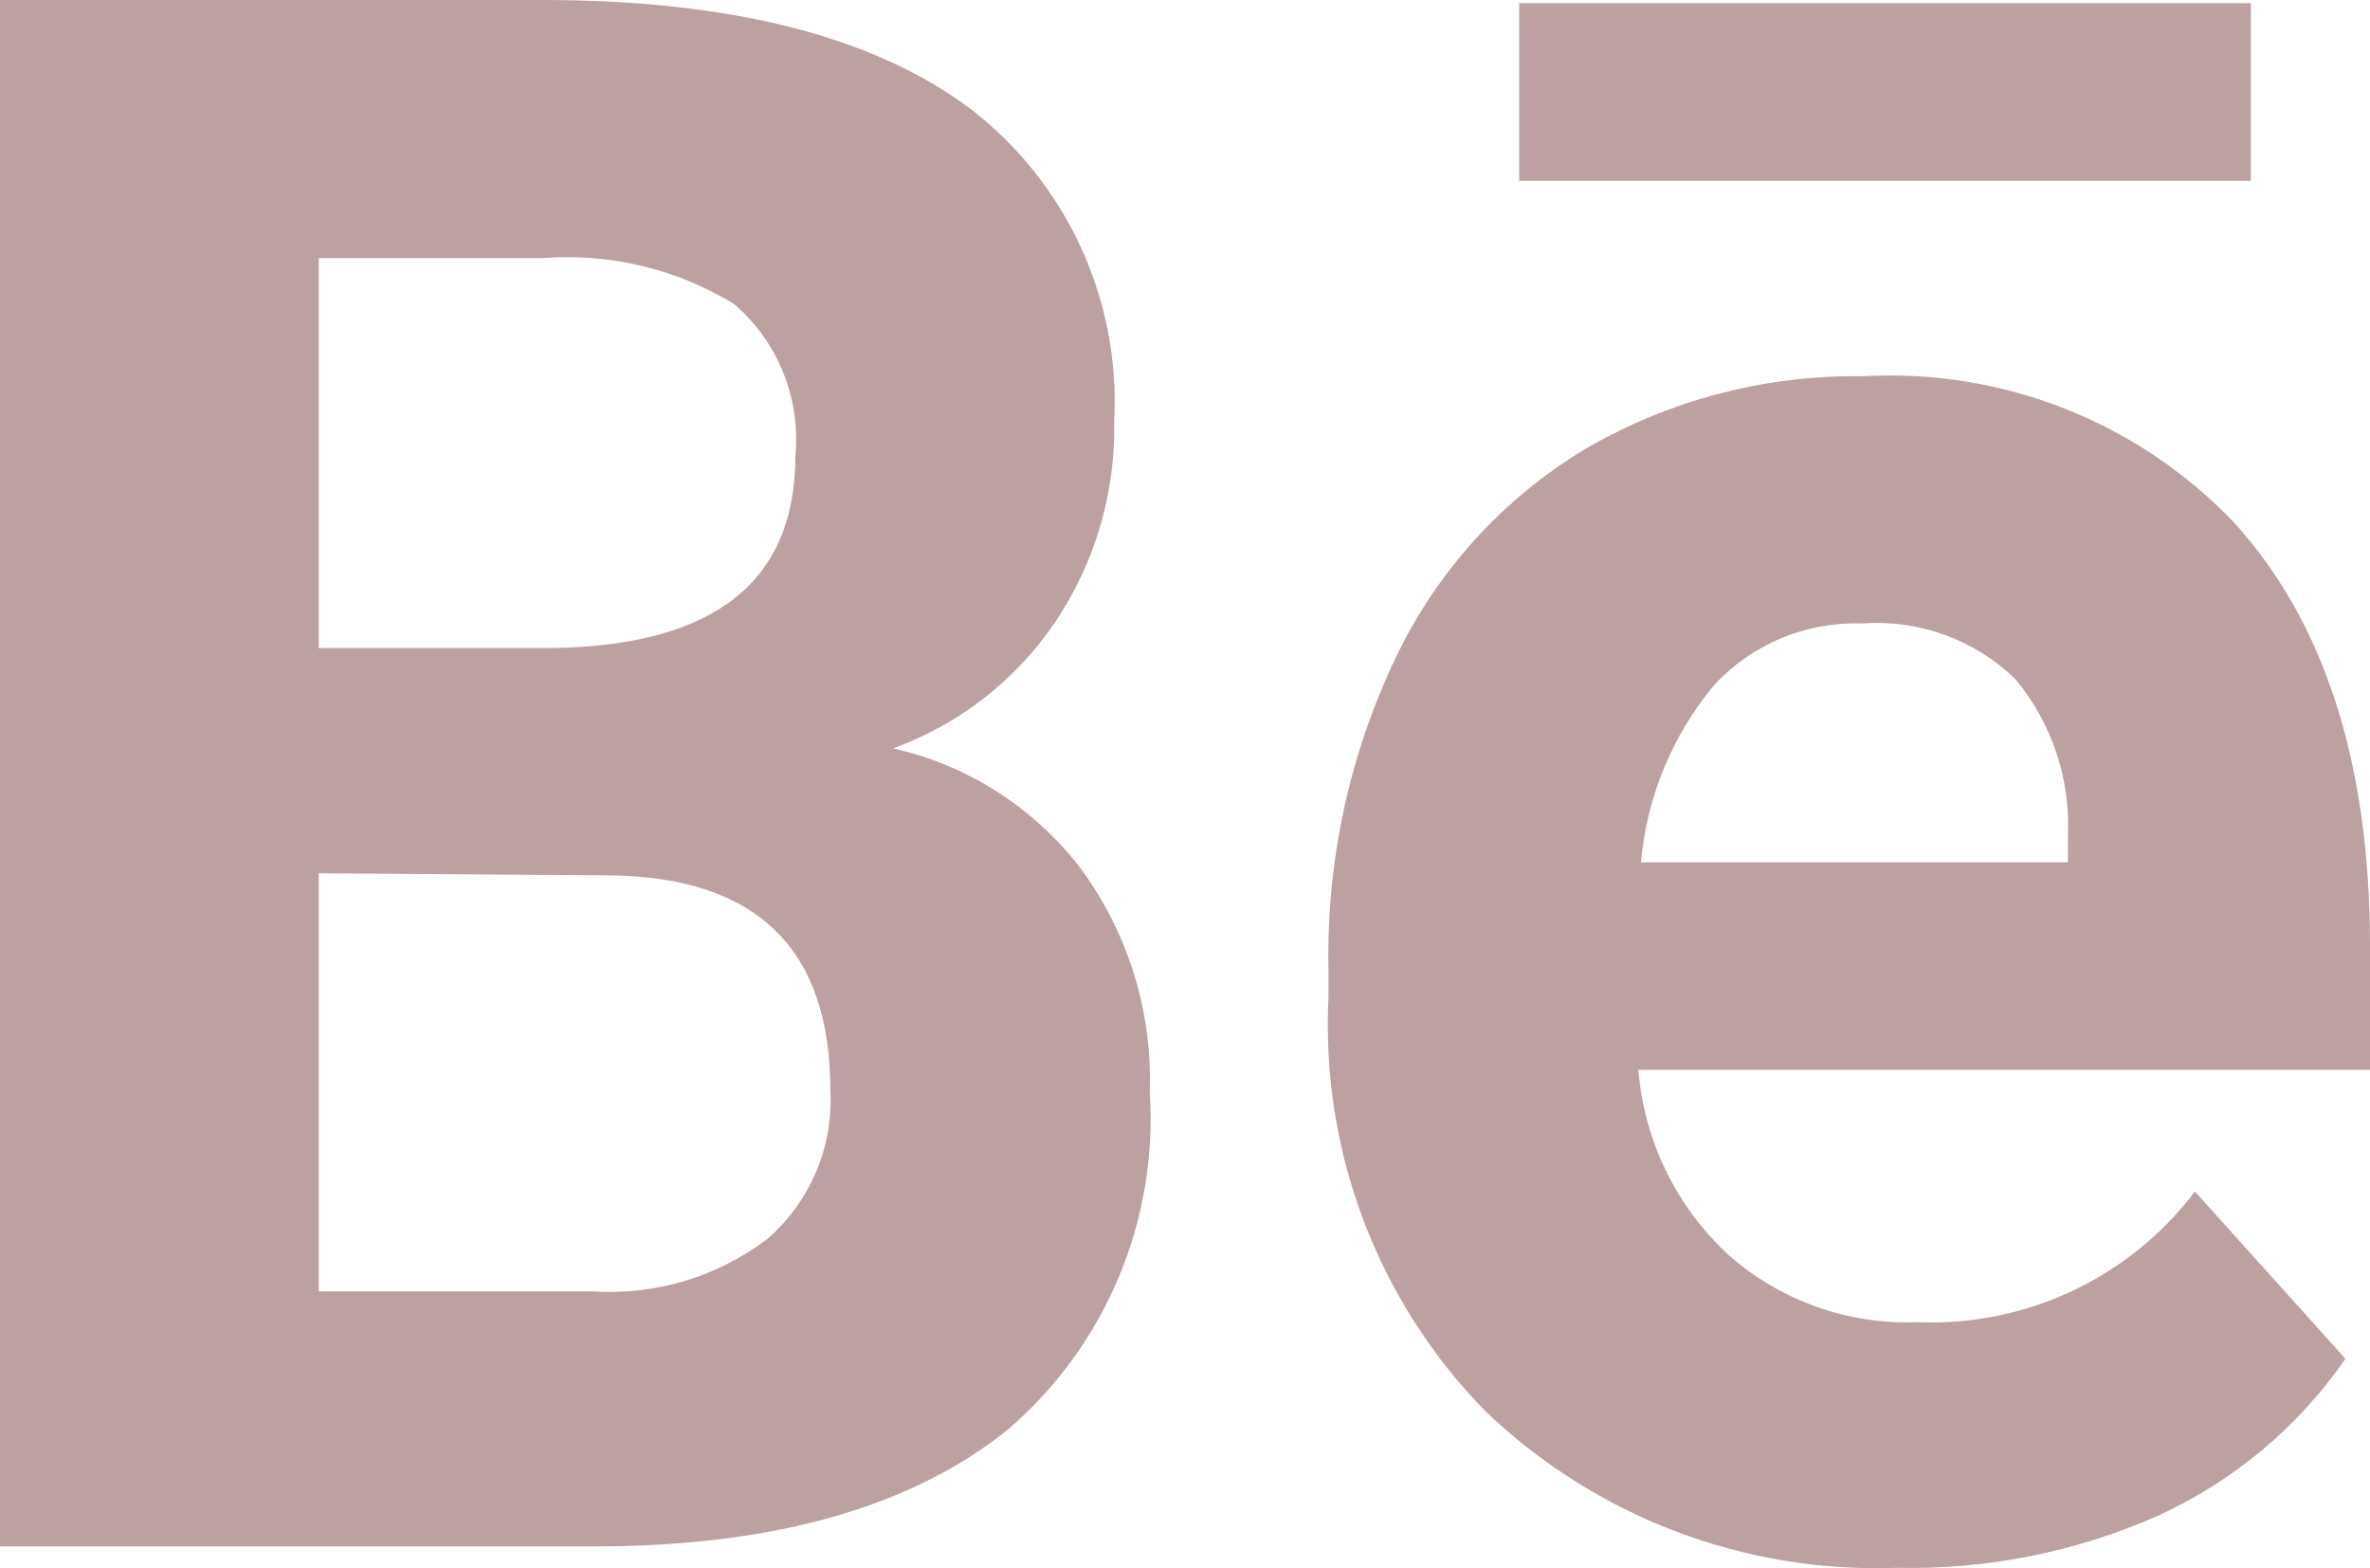
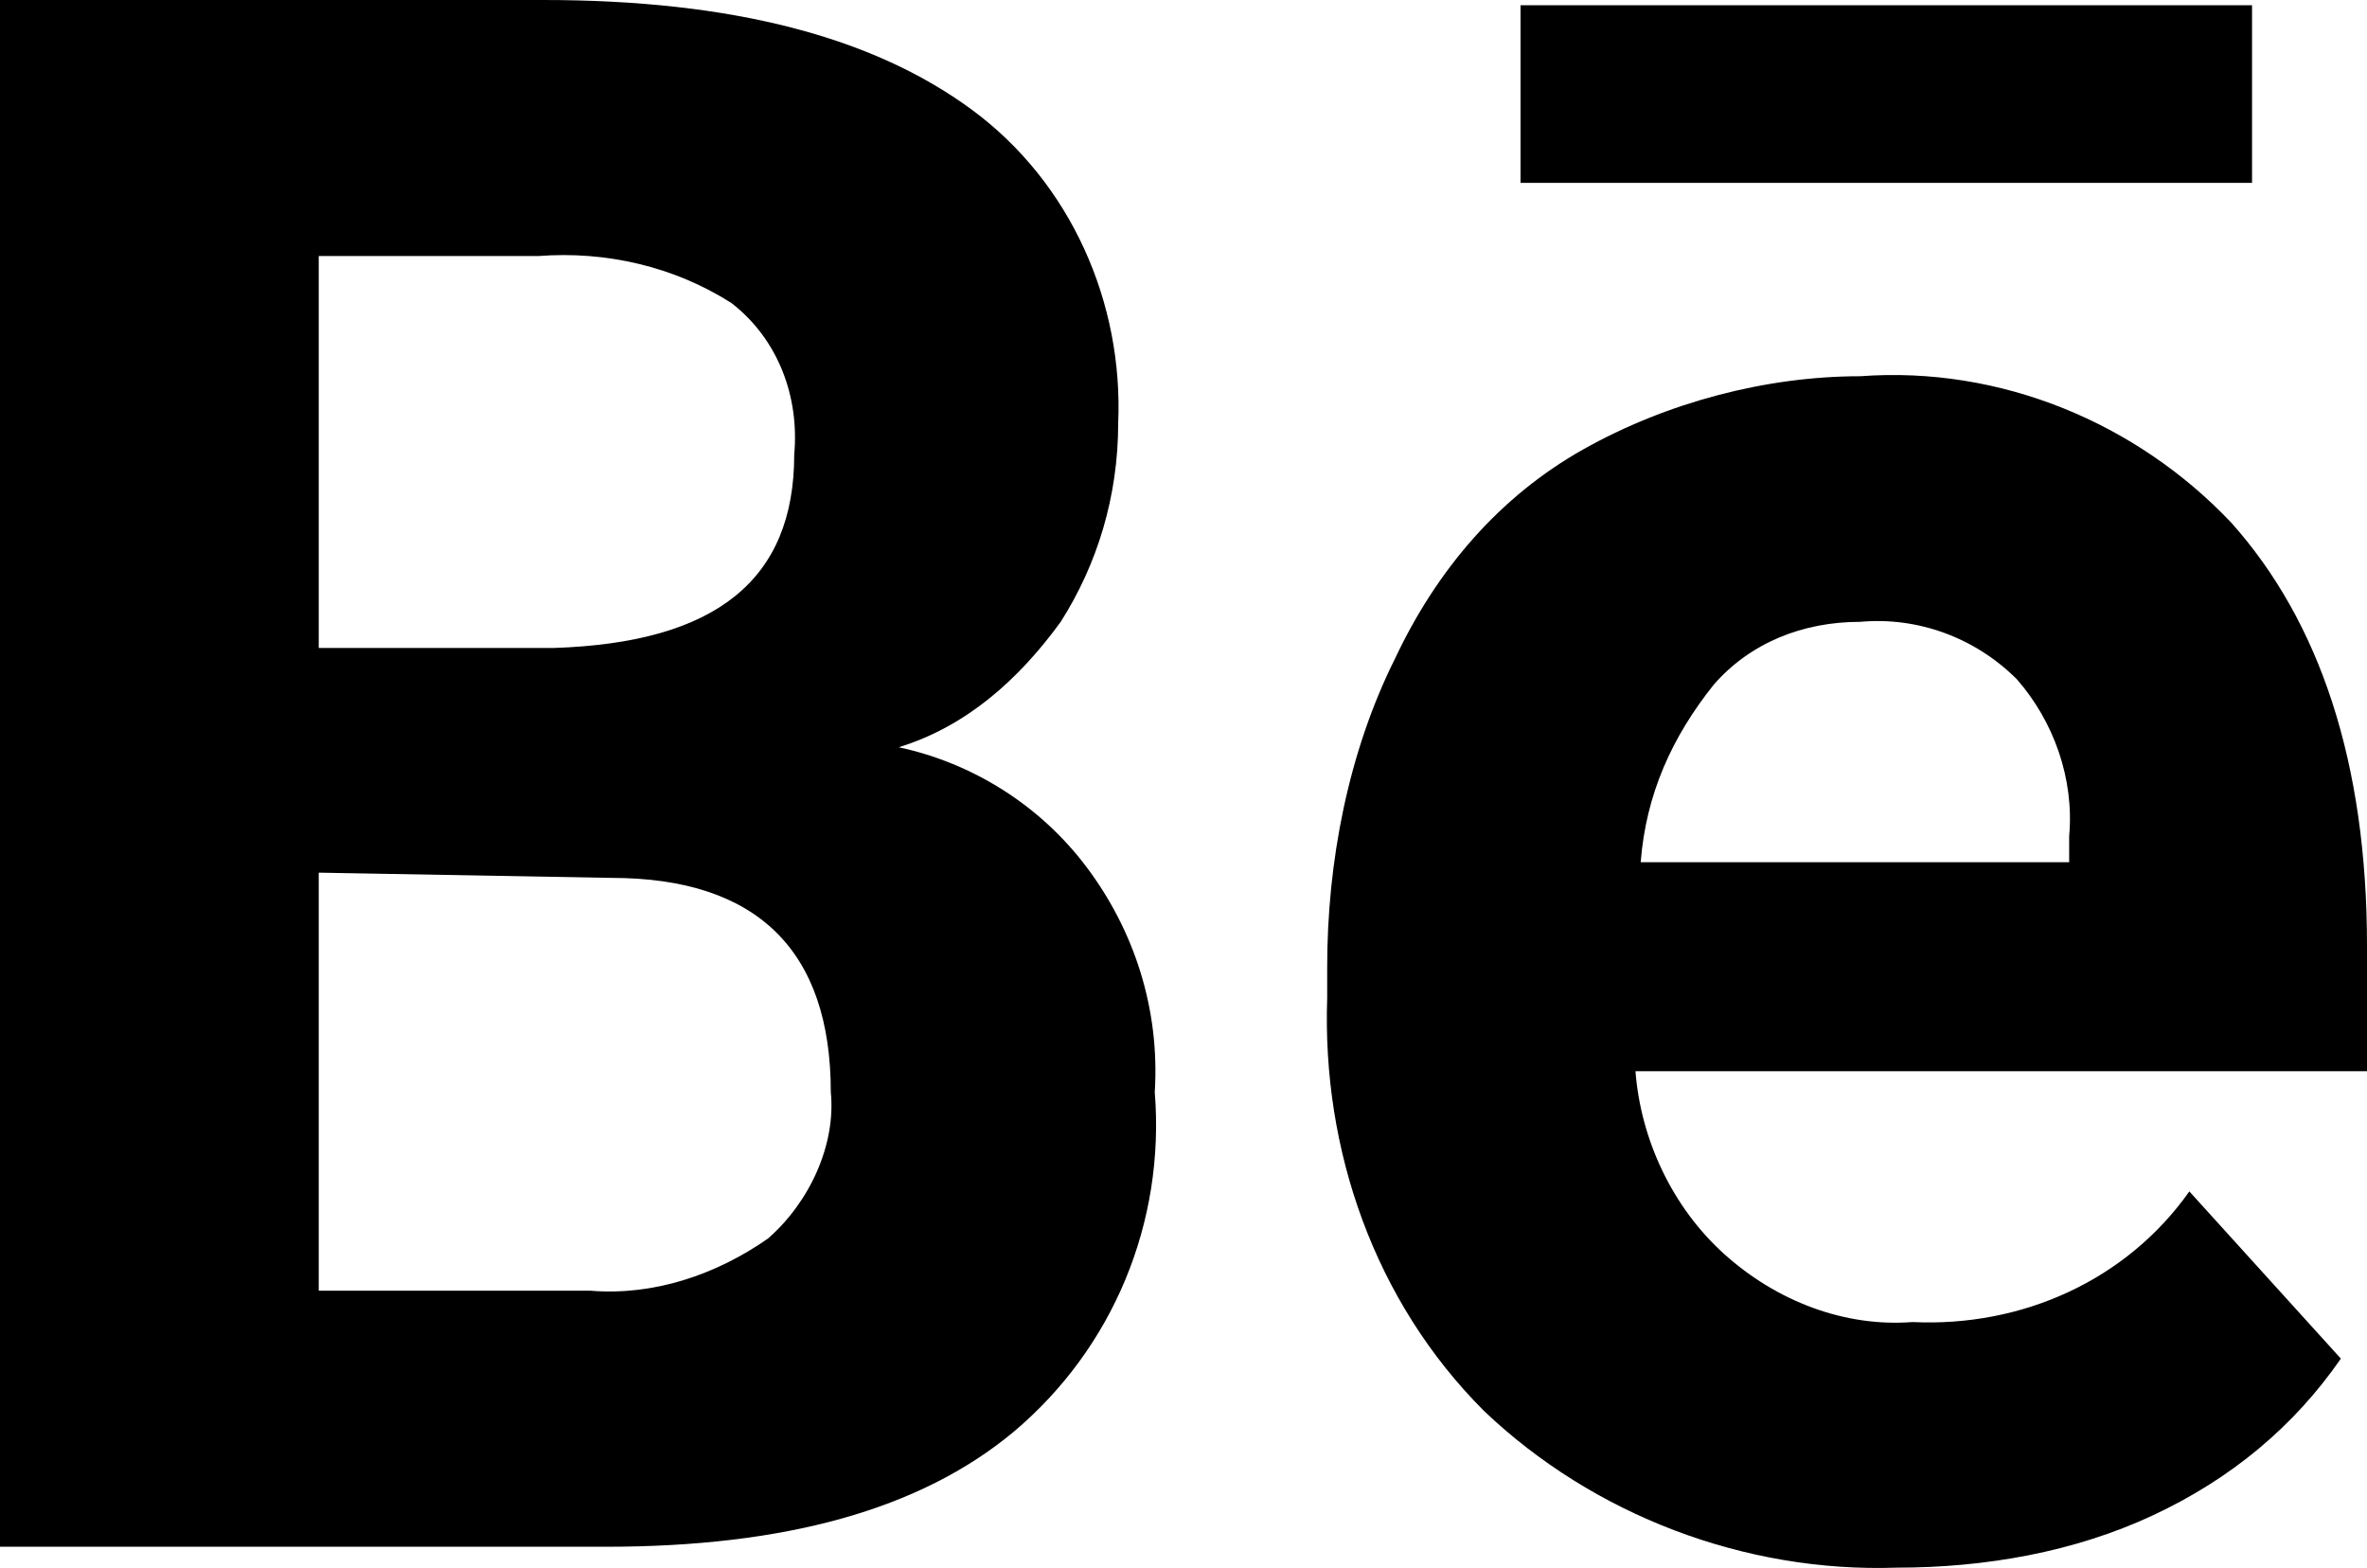
- <svg xmlns="http://www.w3.org/2000/svg" viewBox="0 0 45.35 30">
-   <defs>
-     <style>.cls-1{fill:#bda0a0;}</style>
-   </defs>
-   <g id="Layer_2" data-name="Layer 2">
-     <g id="Layer_1-2" data-name="Layer 1">
-       <path class="cls-1" d="M0,29.59V0H10.37q5.39,0,8.17,2.06a7.07,7.07,0,0,1,2.78,6,6.64,6.64,0,0,1-1.12,3.83,6.37,6.37,0,0,1-3.11,2.43,6.25,6.25,0,0,1,3.59,2.3A6.8,6.8,0,0,1,22,20.89a7.84,7.84,0,0,1-2.72,6.47c-1.82,1.46-4.41,2.21-7.77,2.23ZM6.1,12.4h4.51c3.08-.06,4.61-1.28,4.61-3.68a3.41,3.41,0,0,0-1.17-2.9,6.1,6.1,0,0,0-3.68-.88H6.1Zm0,4.31v8h5.22a5,5,0,0,0,3.36-1,3.52,3.52,0,0,0,1.21-2.84q0-4.06-4.2-4.12Z" />
-       <path class="cls-1" d="M36.3,30a10.82,10.82,0,0,1-7.88-3,10.56,10.56,0,0,1-3-7.9v-.57a13.21,13.21,0,0,1,1.28-5.93,9.37,9.37,0,0,1,3.62-4A10.24,10.24,0,0,1,35.65,7.2,9.09,9.09,0,0,1,42.75,10q2.59,2.85,2.6,8.07v2.4h-14A5.42,5.42,0,0,0,33.06,24a5.16,5.16,0,0,0,3.63,1.3A6.33,6.33,0,0,0,42,22.8L44.88,26A8.82,8.82,0,0,1,41.3,29,11.69,11.69,0,0,1,36.3,30ZM43.07,3.46h-14V.06h14Zm-7.44,8.47a3.68,3.68,0,0,0-2.84,1.19A6.15,6.15,0,0,0,31.4,16.5h8.17V16a4.39,4.39,0,0,0-1-3A3.81,3.81,0,0,0,35.63,11.93Z" />
+ <svg xmlns="http://www.w3.org/2000/svg" version="1.1" id="Layer_1" x="0px" y="0px" viewBox="0 0 45.3 30" style="enable-background:new 0 0 45.3 30;" xml:space="preserve">
+   <g id="Layer_2_1_">
+     <g id="Layer_1-2">
+       <path d="M0,29.6V0h10.4c3.6,0,6.3,0.7,8.2,2.1c1.9,1.4,2.9,3.7,2.8,6c0,1.4-0.4,2.7-1.1,3.8c-0.8,1.1-1.8,2-3.1,2.4    c1.4,0.3,2.7,1.1,3.6,2.3c0.9,1.2,1.4,2.7,1.3,4.3c0.2,2.5-0.8,4.9-2.7,6.5c-1.8,1.5-4.4,2.2-7.8,2.2L0,29.6z M6.1,12.4h4.5    c3.1-0.1,4.6-1.3,4.6-3.7c0.1-1.1-0.3-2.2-1.2-2.9c-1.1-0.7-2.4-1-3.7-0.9H6.1V12.4z M6.1,16.7v8h5.2c1.2,0.1,2.4-0.3,3.4-1    c0.8-0.7,1.3-1.8,1.2-2.8c0-2.7-1.4-4.1-4.2-4.1L6.1,16.7z" />
+       <path d="M36.3,30c-2.9,0.1-5.8-1-7.9-3c-2.1-2.1-3.1-5-3-7.9v-0.6c0-2,0.4-4.1,1.3-5.9c0.8-1.7,2-3.1,3.6-4    c1.6-0.9,3.5-1.4,5.3-1.4c2.7-0.2,5.3,0.9,7.1,2.8c1.7,1.9,2.6,4.6,2.6,8.1v2.4h-14c0.1,1.3,0.7,2.6,1.7,3.5    c1,0.9,2.3,1.4,3.6,1.3c2.1,0.1,4.1-0.8,5.3-2.5l2.9,3.2c-0.9,1.3-2.1,2.3-3.6,3C39.7,29.7,38,30,36.3,30z M43.1,3.5h-14V0.1h14    V3.5z M35.6,11.9c-1.1,0-2.1,0.4-2.8,1.2c-0.8,1-1.3,2.1-1.4,3.4h8.2V16c0.1-1.1-0.3-2.2-1-3C37.8,12.2,36.7,11.8,35.6,11.9z" />
    </g>
  </g>
</svg>
